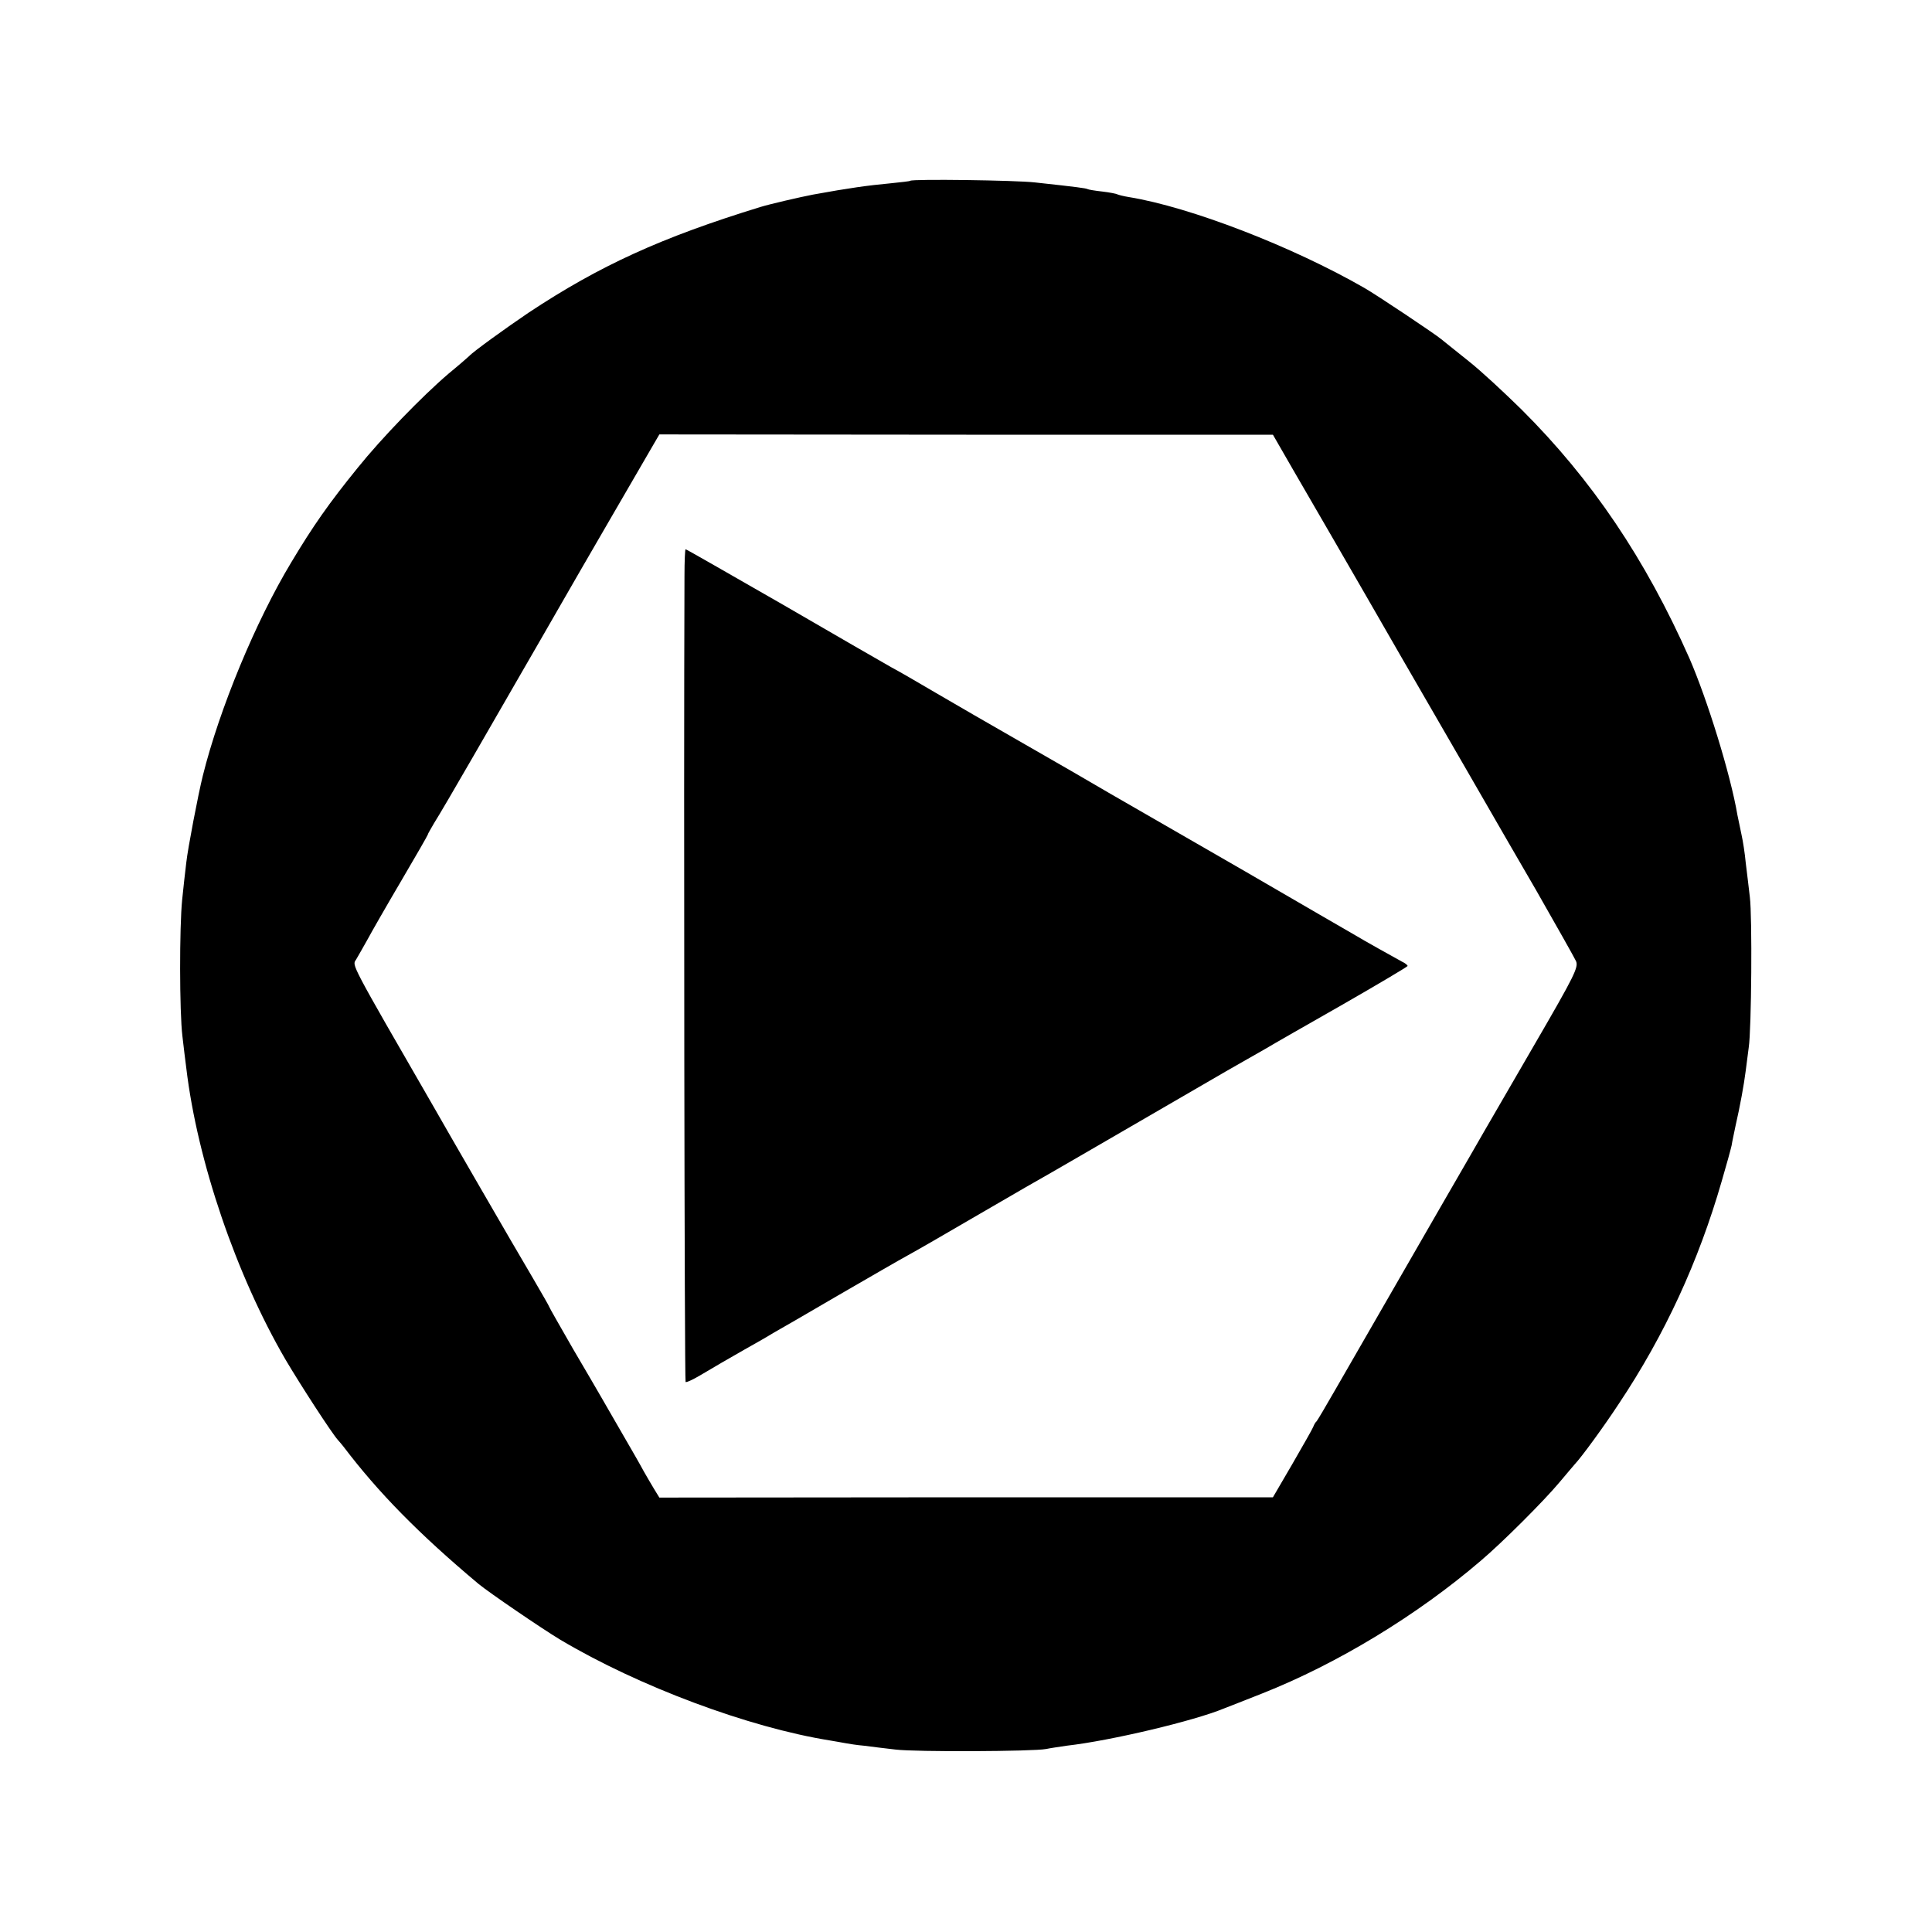
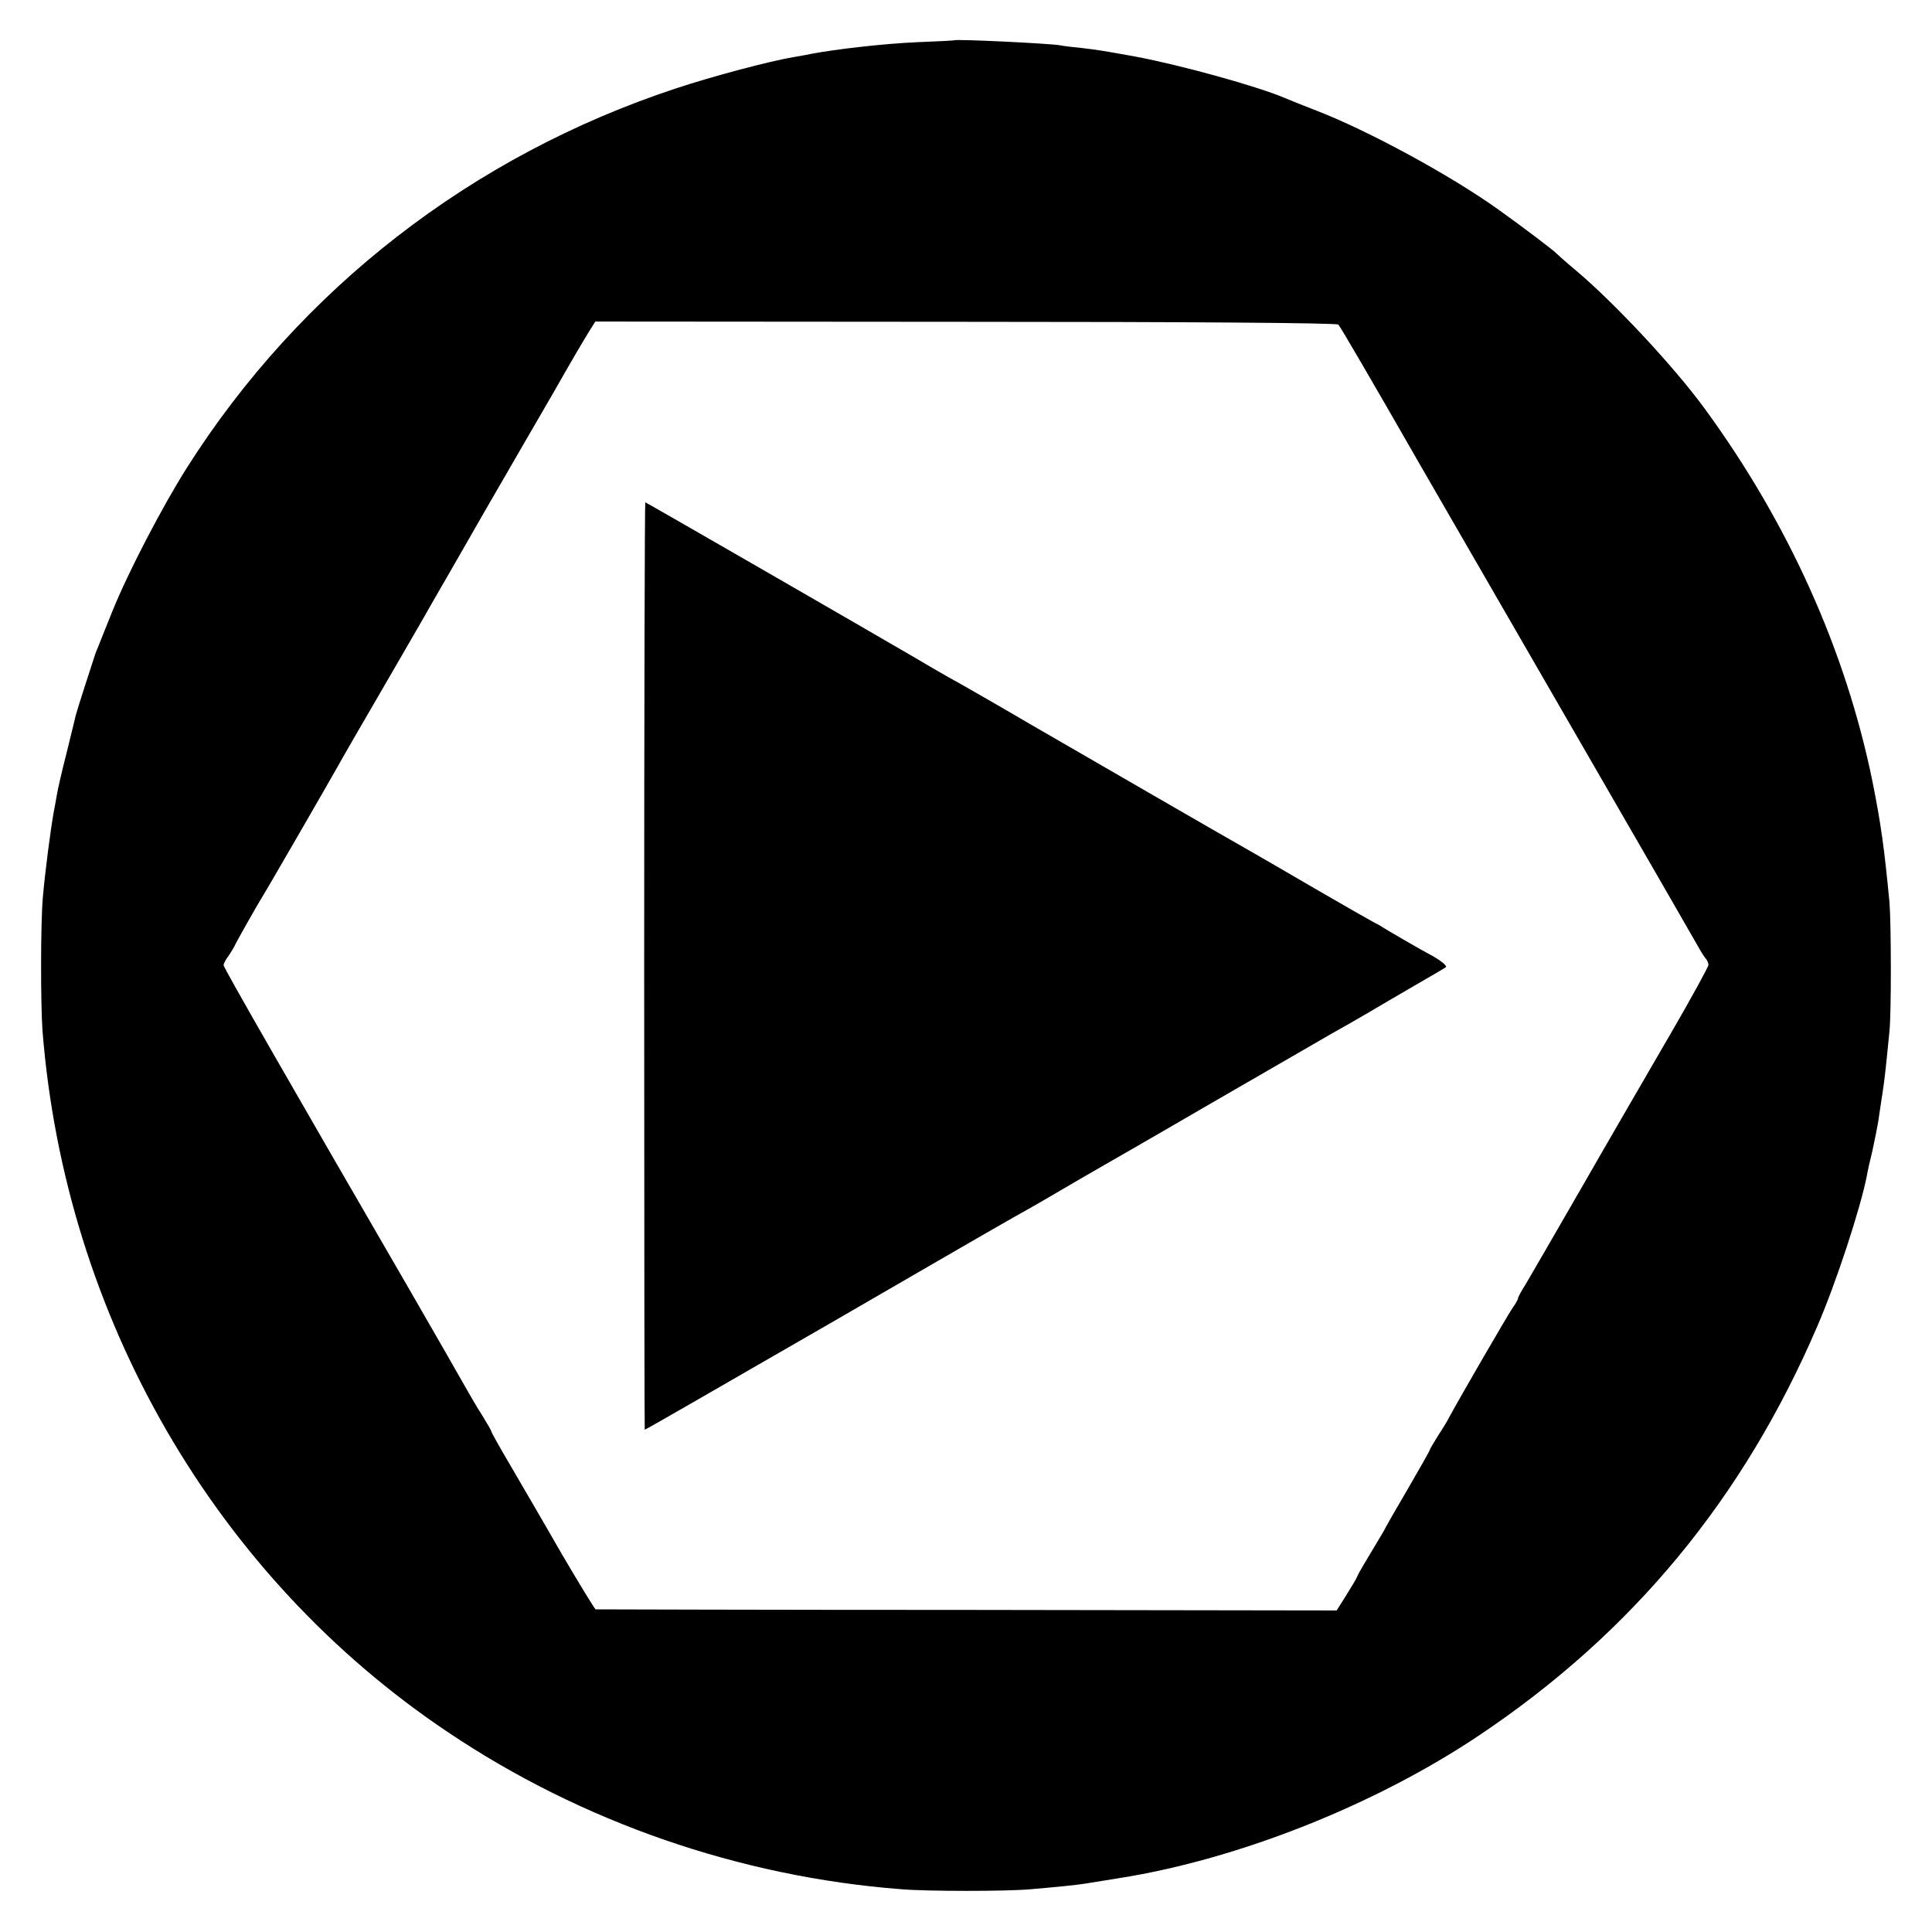
<svg xmlns="http://www.w3.org/2000/svg" version="1.0" width="700pt" height="700pt" viewBox="0 0 700 700" preserveAspectRatio="xMidYMid meet">
  <g transform="translate(0,700) scale(0.1,-0.1)" fill="#000000" stroke="none">
-     <path d="M3298 6345 c-2 -2 -33 -5 -70 -9 -85 -8 -150 -17 -282 -41 -47 -9 -159 -35 -191 -45 -358 -110 -582 -212 -840 -383 -80 -54 -202 -142 -215 -157 -3 -3 -36 -32 -75 -64 -97 -83 -243 -234 -329 -341 -104 -128 -162 -211 -241 -343 -129 -214 -260 -531 -320 -772 -17 -68 -55 -267 -60 -315 -4 -33 -11 -94 -15 -135 -10 -98 -10 -406 1 -495 4 -38 11 -90 14 -115 40 -337 181 -750 360 -1057 55 -93 166 -264 189 -290 6 -7 16 -18 21 -25 126 -166 272 -315 489 -497 39 -32 228 -161 296 -202 284 -169 683 -318 977 -365 19 -3 45 -8 57 -10 11 -2 41 -7 66 -9 25 -3 77 -10 115 -14 72 -9 500 -7 545 2 14 3 48 8 75 12 159 18 462 90 570 135 11 4 74 29 140 55 270 107 559 282 790 480 78 66 229 217 285 284 25 30 50 59 55 65 24 25 106 137 161 221 166 249 288 514 372 805 17 58 33 116 36 130 2 14 9 45 14 70 17 74 31 152 37 200 3 25 8 63 11 85 10 65 13 475 4 545 -4 36 -11 92 -15 125 -3 33 -10 78 -15 100 -5 22 -11 55 -15 72 -25 148 -110 421 -174 568 -159 359 -353 647 -608 901 -62 61 -147 140 -190 174 -43 34 -88 71 -101 81 -21 18 -235 161 -279 186 -261 150 -631 293 -853 329 -19 3 -38 8 -42 10 -3 2 -28 7 -54 10 -27 3 -51 7 -54 9 -6 3 -33 7 -190 24 -68 8 -445 13 -452 6z m1386 -1045 c40 -69 216 -372 390 -675 175 -302 327 -566 338 -585 11 -19 80 -139 154 -266 73 -128 138 -243 144 -256 10 -22 -4 -51 -151 -304 -89 -153 -171 -295 -182 -314 -11 -19 -78 -136 -150 -260 -160 -278 -299 -519 -386 -670 -36 -63 -68 -117 -71 -120 -4 -3 -9 -12 -12 -20 -3 -8 -38 -69 -76 -135 l-70 -120 -1112 0 -1111 -1 -19 31 c-10 16 -27 46 -38 65 -10 19 -45 80 -77 135 -32 55 -66 114 -75 130 -10 17 -56 97 -104 178 -47 82 -86 150 -86 152 0 2 -26 47 -58 102 -32 54 -120 205 -195 335 -75 130 -147 254 -159 276 -314 544 -302 523 -288 545 7 12 26 45 41 72 15 28 70 124 123 214 53 90 96 165 96 167 0 3 11 21 23 42 13 20 77 129 142 242 65 113 143 248 173 300 49 85 92 159 151 262 31 55 307 530 329 568 l21 36 1112 -1 1111 0 72 -125z" />
-     <path d="M2480 4913 c-3 -778 0 -2916 4 -2920 2 -3 26 8 53 24 76 45 78 46 160 93 43 24 90 51 104 60 15 8 120 69 233 135 114 66 228 132 254 146 26 14 144 82 262 151 118 69 235 136 260 150 25 14 155 90 290 168 135 78 289 168 343 199 54 31 118 67 142 81 23 14 149 86 279 160 129 74 235 137 236 140 0 3 -8 10 -19 15 -38 21 -137 76 -170 96 -19 11 -199 115 -400 232 -201 116 -420 242 -486 280 -66 39 -210 122 -320 185 -110 63 -252 145 -315 182 -63 37 -135 79 -160 92 -25 14 -202 116 -393 227 -192 110 -350 201 -353 201 -2 0 -4 -44 -4 -97z" />
+     <path d="M3457 6854 c-1 -1 -63 -4 -137 -7 -115 -5 -291 -25 -380 -42 -14 -3 -41 -8 -60 -11 -95 -16 -300 -71 -430 -114 -740 -244 -1363 -728 -1773 -1375 -90 -142 -214 -381 -270 -520 -24 -60 -48 -119 -52 -130 -5 -11 -9 -22 -10 -25 -1 -3 -16 -50 -34 -105 -18 -55 -34 -107 -36 -115 -2 -8 -17 -69 -33 -135 -17 -66 -33 -136 -36 -155 -3 -19 -8 -44 -10 -55 -12 -63 -33 -226 -41 -319 -8 -95 -8 -383 -1 -481 82 -1035 625 -1976 1469 -2541 485 -326 1058 -524 1642 -569 94 -8 384 -8 470 0 81 7 165 15 195 20 14 2 69 11 124 20 432 68 928 265 1303 516 558 373 960 860 1228 1485 69 160 156 427 179 544 2 14 11 54 20 90 8 36 17 83 21 105 3 22 10 67 15 100 9 58 13 99 26 230 7 73 6 389 0 465 -19 199 -31 285 -62 440 -97 474 -305 936 -608 1350 -111 152 -327 383 -466 500 -36 30 -67 58 -70 61 -8 10 -126 99 -210 159 -173 124 -473 287 -660 359 -47 18 -98 39 -115 46 -98 42 -376 119 -541 150 -117 21 -134 24 -194 31 -30 3 -66 7 -80 10 -44 7 -377 23 -383 18z m1392 -1030 c7 -7 118 -197 295 -506 28 -48 295 -511 663 -1148 176 -305 331 -573 343 -595 12 -22 26 -44 31 -49 5 -6 9 -16 9 -22 0 -7 -62 -120 -138 -251 -76 -131 -219 -377 -317 -548 -98 -170 -191 -331 -206 -356 -16 -25 -29 -49 -29 -53 0 -4 -8 -19 -19 -34 -17 -24 -199 -338 -233 -402 -7 -14 -26 -44 -41 -67 -15 -24 -27 -45 -27 -47 0 -3 -36 -66 -80 -142 -44 -75 -80 -138 -80 -139 0 -2 -22 -39 -48 -82 -26 -43 -51 -85 -54 -94 -3 -8 -22 -40 -41 -70 l-34 -54 -1339 2 c-737 0 -1342 2 -1346 2 -3 1 -59 92 -124 203 -64 112 -148 255 -185 319 -38 64 -69 120 -69 123 0 3 -15 29 -33 58 -19 29 -47 78 -64 108 -17 30 -106 186 -198 345 -445 768 -675 1169 -675 1178 0 5 8 21 19 35 10 15 20 32 22 37 4 10 82 148 99 175 12 18 236 406 272 470 25 45 57 100 231 400 49 85 98 169 107 186 21 36 170 295 196 341 46 79 231 400 253 437 59 104 106 184 126 216 l22 35 1342 -1 c813 0 1345 -4 1350 -10z" />
+     <path d="M2334 3500 c0 -924 1 -1680 2 -1680 2 0 76 42 166 94 355 204 696 401 904 522 121 70 239 138 264 152 25 14 86 48 135 77 50 29 106 62 125 73 19 11 220 126 445 257 226 130 430 249 455 263 25 14 68 38 95 54 28 16 57 33 65 38 8 5 67 39 130 76 63 36 117 68 119 70 5 5 -24 28 -59 46 -27 14 -146 83 -170 98 -8 6 -22 13 -30 17 -8 4 -105 59 -215 123 -110 64 -220 128 -245 142 -35 19 -609 351 -787 454 -83 49 -262 152 -303 174 -25 14 -76 44 -115 67 -152 89 -974 563 -977 563 -2 0 -4 -756 -4 -1680z" />
  </g>
</svg>
